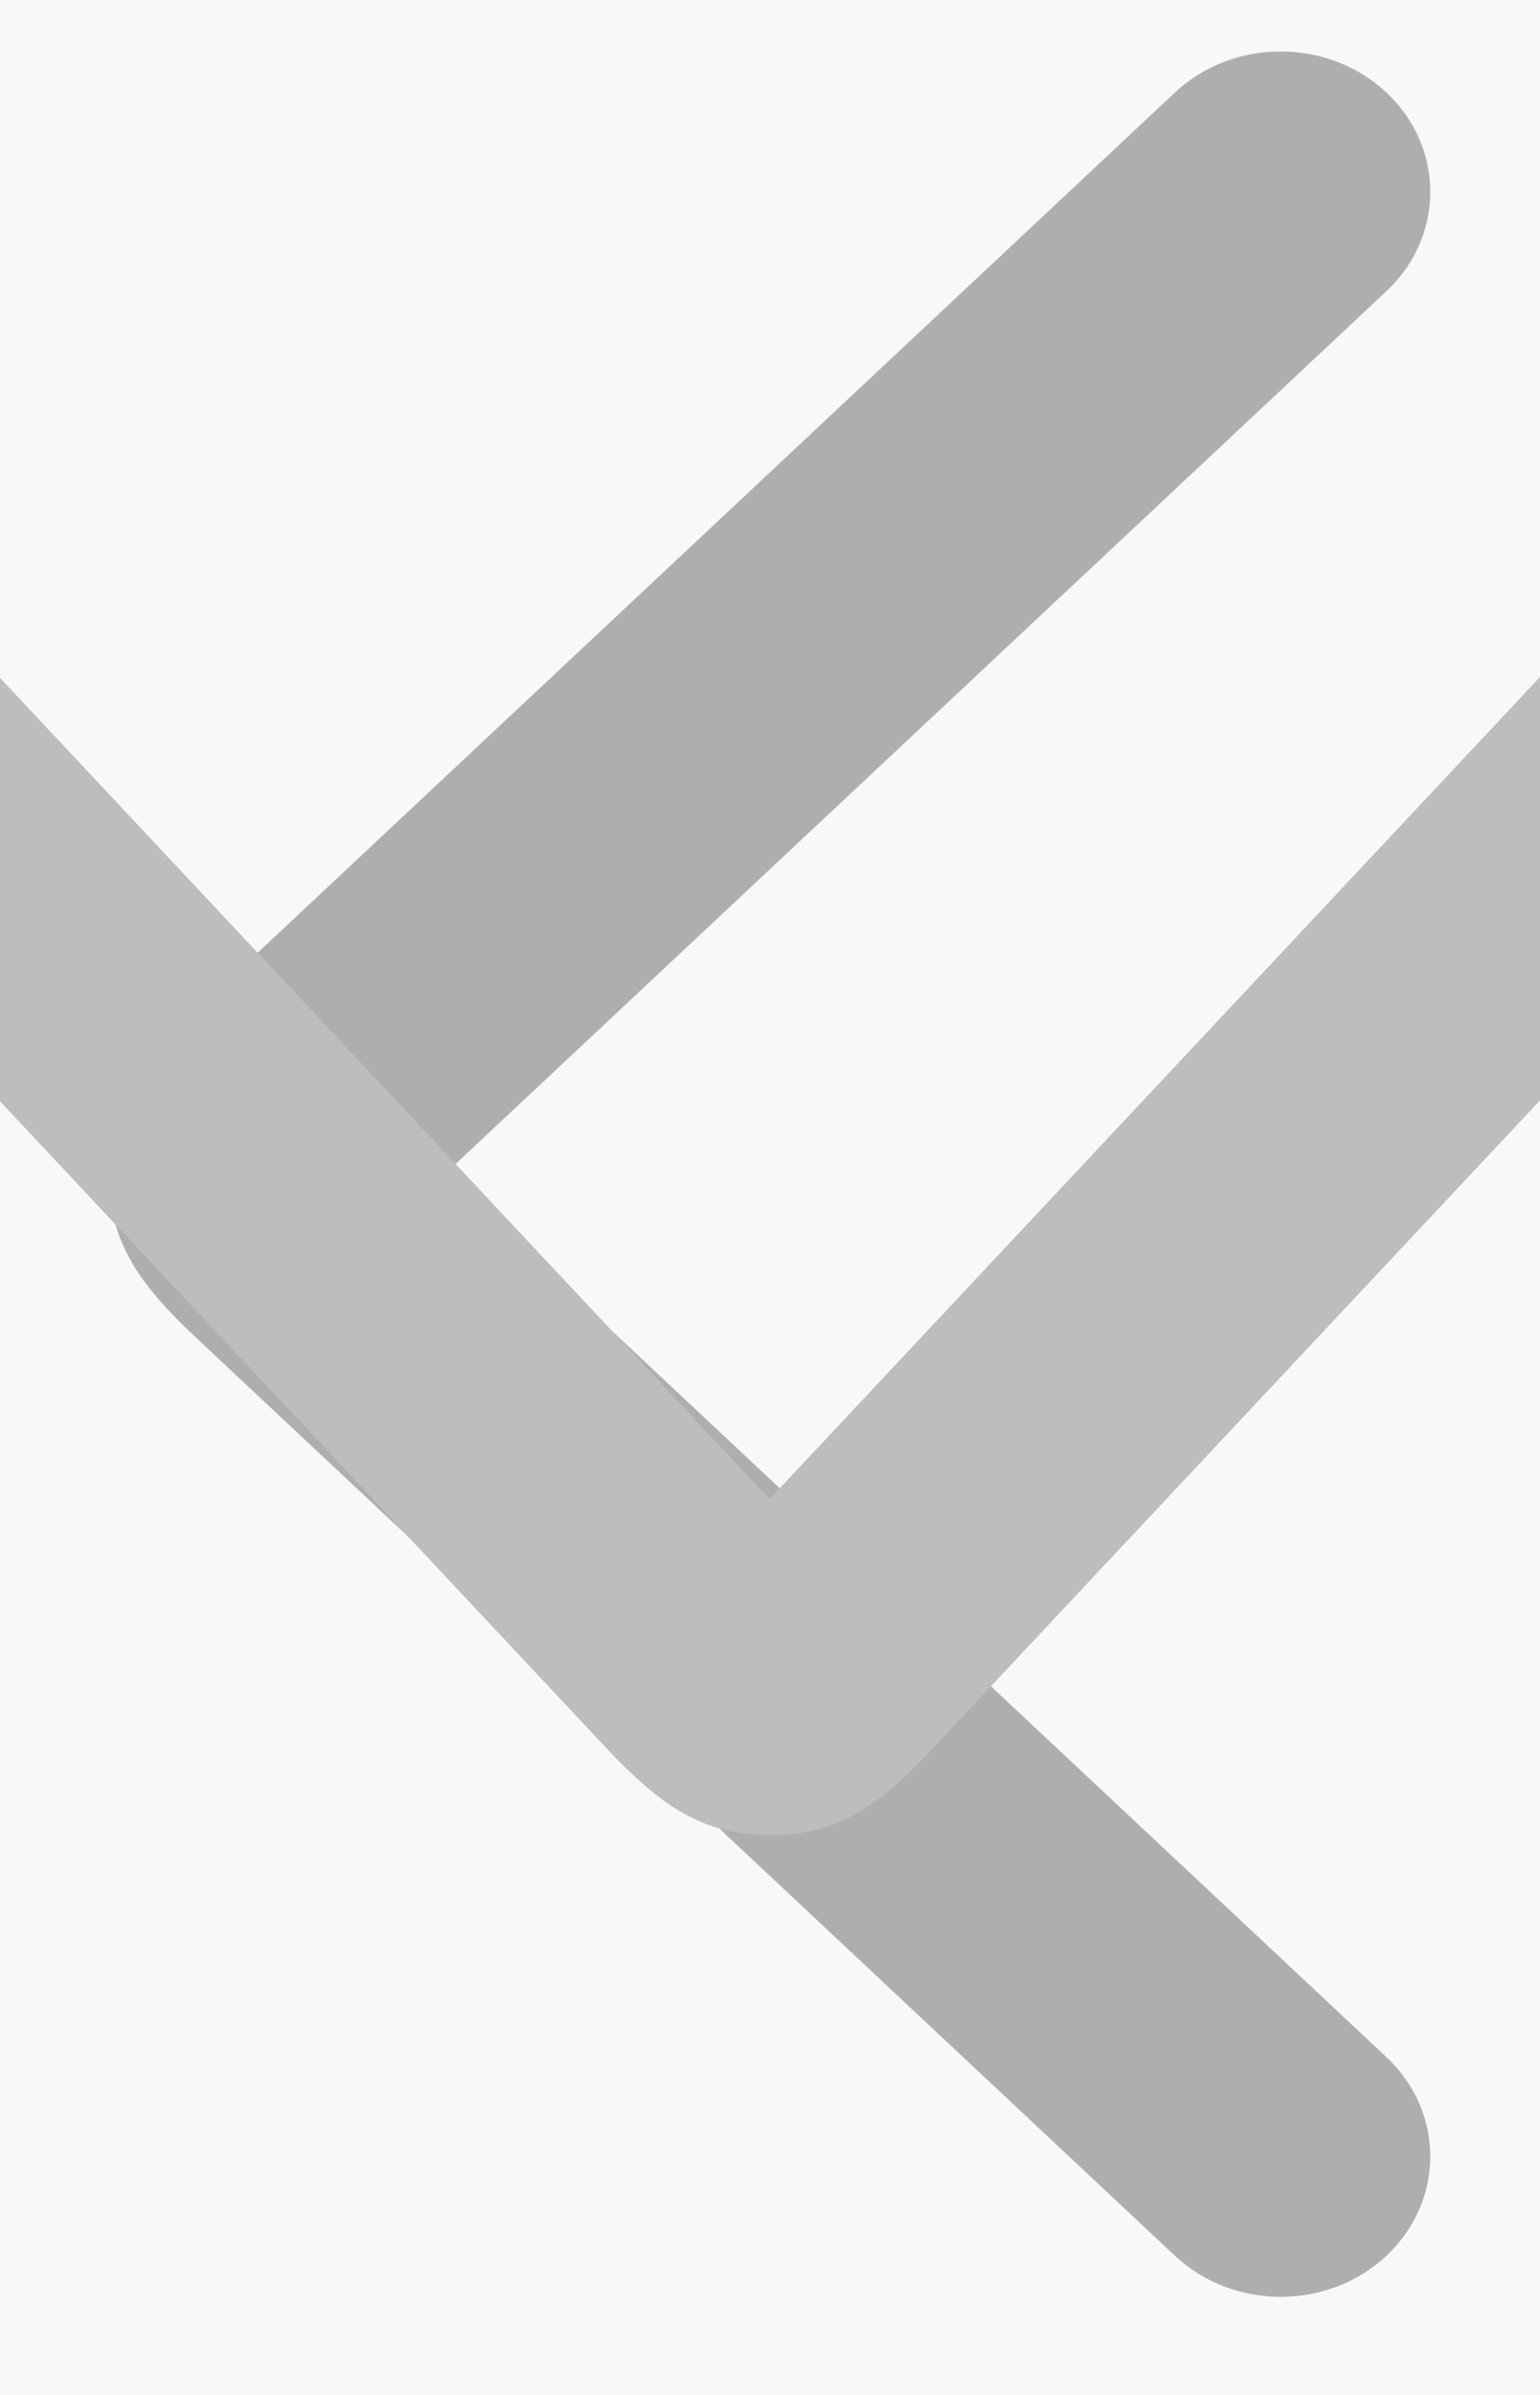
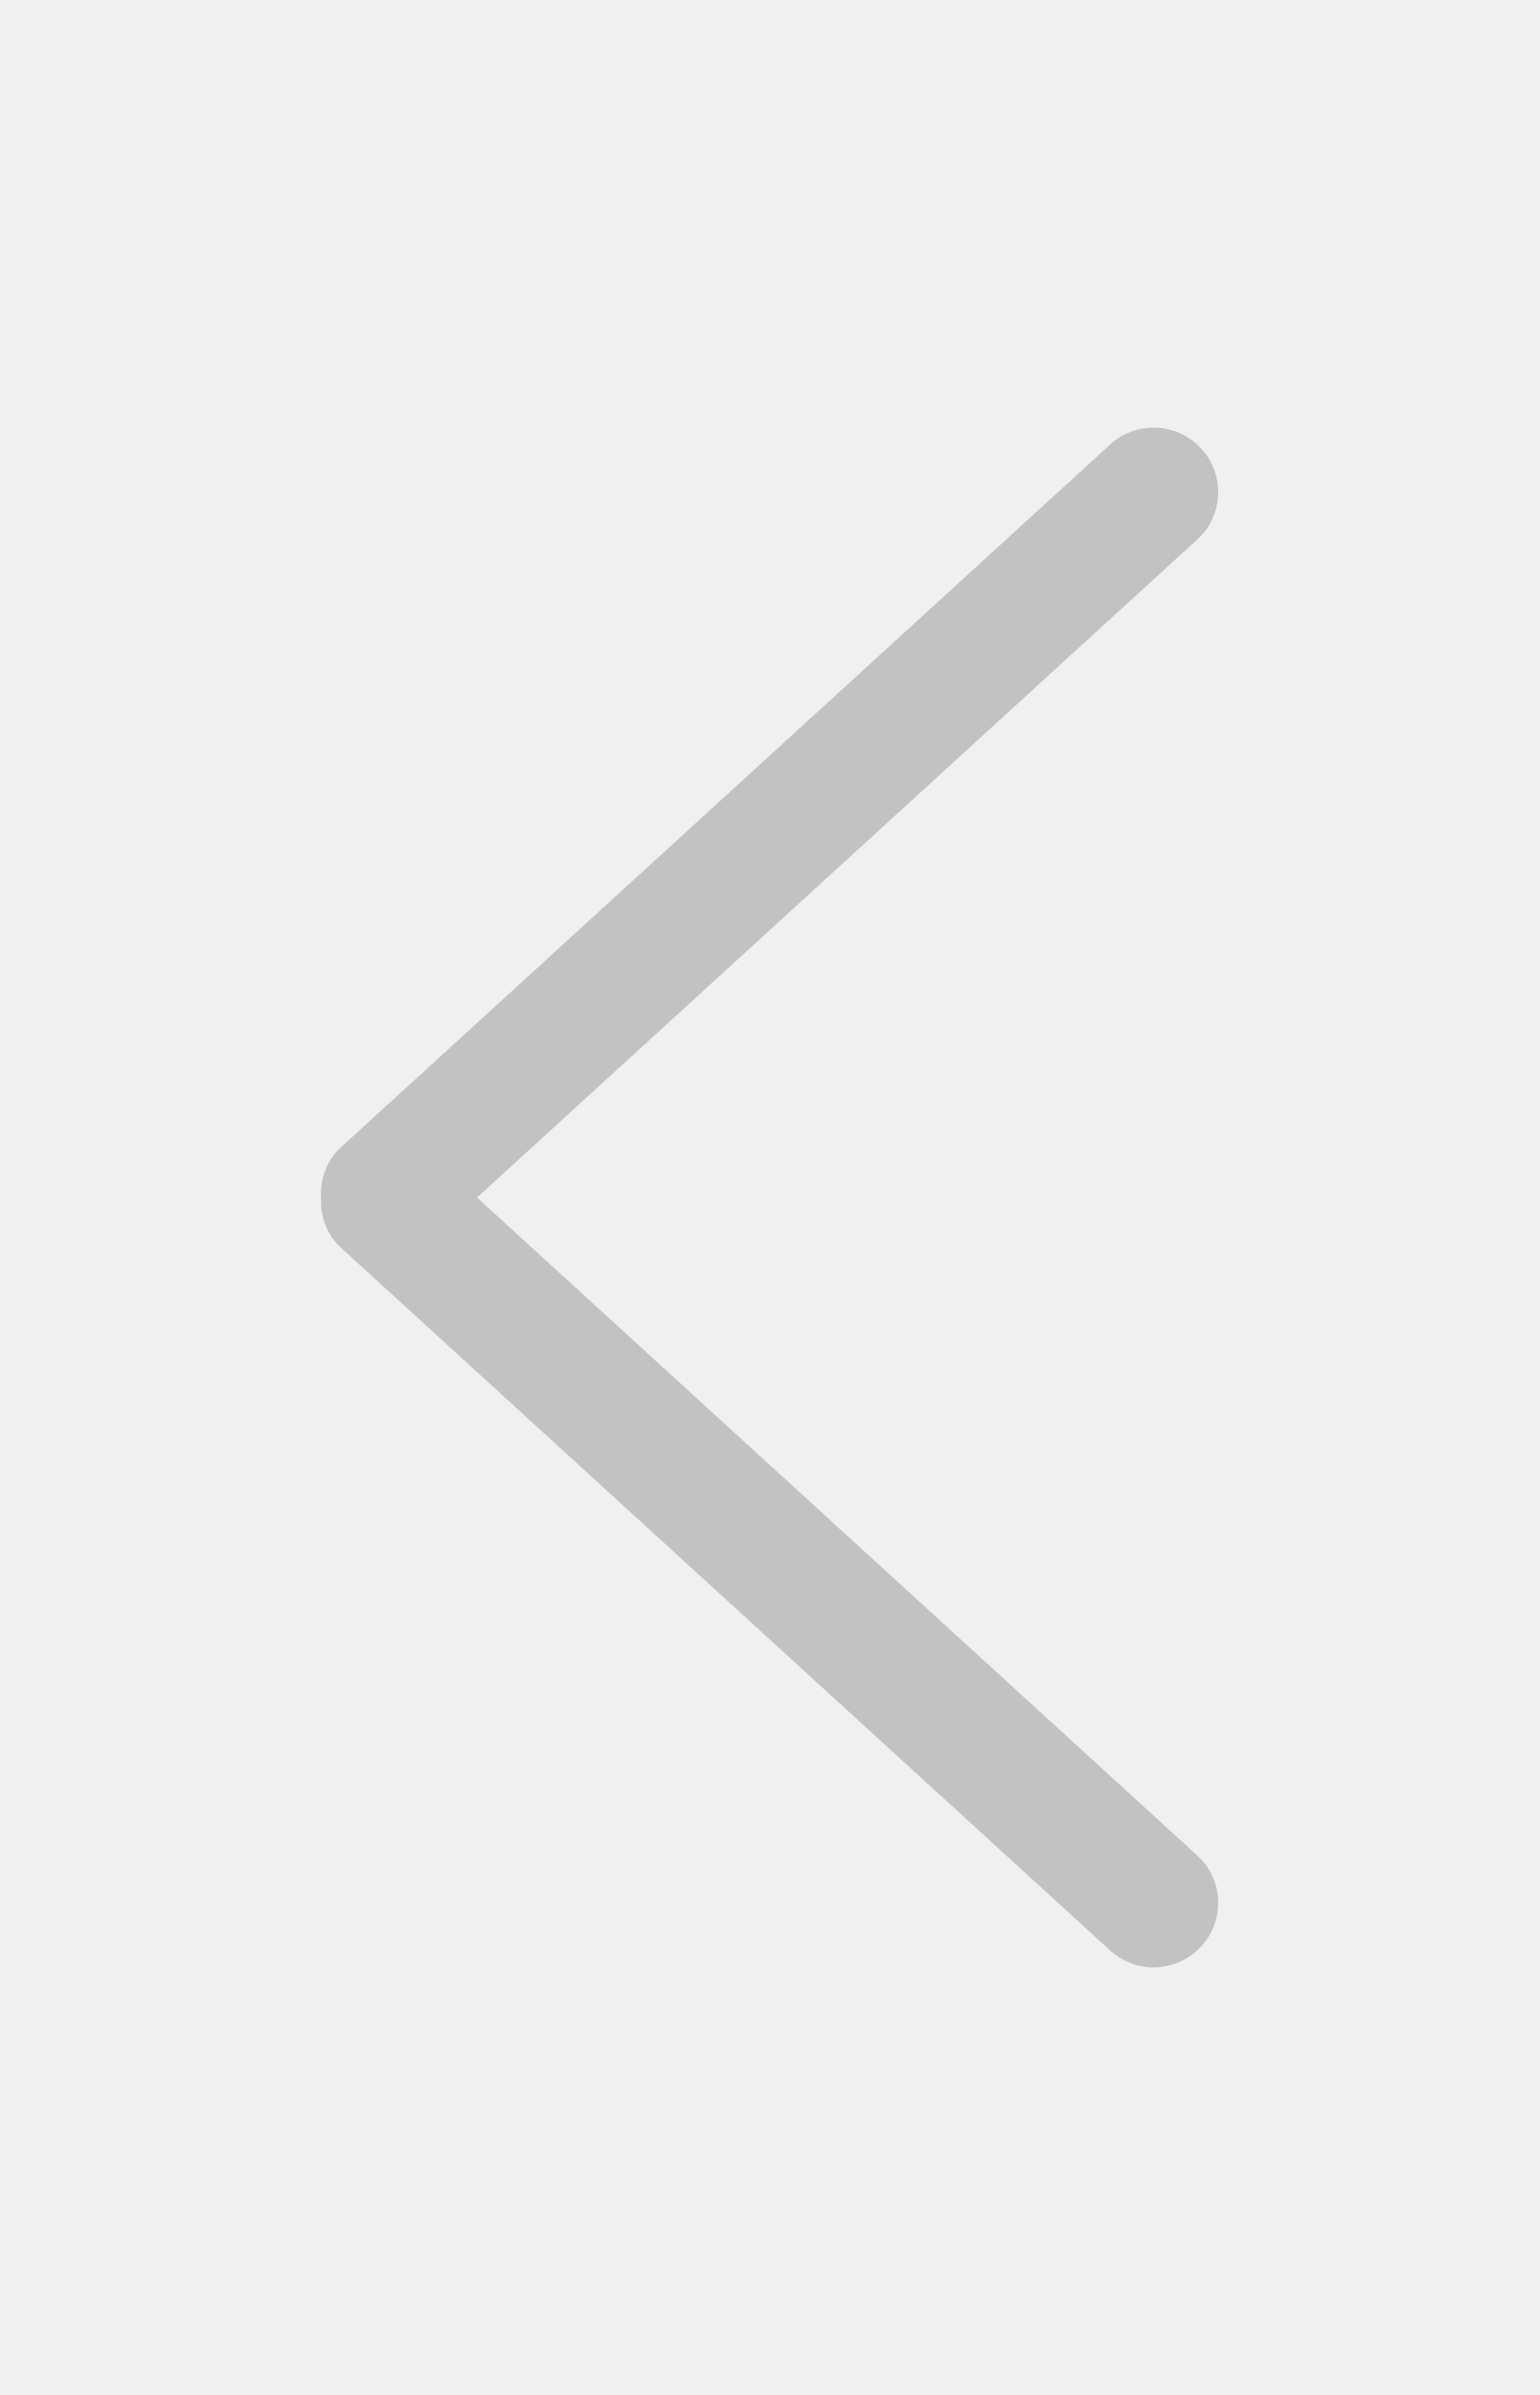
- <svg xmlns="http://www.w3.org/2000/svg" xmlns:xlink="http://www.w3.org/1999/xlink" width="9px" height="14px" viewBox="0 0 9 14" version="1.1">
-   <defs>
-     <path d="M7.5,11.727 C7.114,11.727 6.877,11.572 6.565,11.24 L1.178,5.494 C0.857,5.152 0.857,4.598 1.178,4.256 C1.498,3.915 2.018,3.915 2.338,4.256 L7.5,9.763 L12.662,4.256 C12.982,3.915 13.502,3.915 13.822,4.256 C14.143,4.598 14.143,5.152 13.822,5.494 C13.822,5.494 10.244,9.311 8.454,11.219 C8.136,11.559 7.886,11.727 7.5,11.727 Z" id="path-1" />
-   </defs>
-   <g id="Final" stroke="none" stroke-width="1" fill="none" fill-rule="evenodd">
-     <g id="v1-3-1-home-dashboard-footer" transform="translate(-1283, -608)">
-       <rect fill="#F8F8F8" x="0" y="0" width="1366" height="829" />
-       <g id="favorites" transform="translate(40, 595)" opacity="0.3">
-         <g id="Icons-/-Arrow-Right-/-M-Copy" transform="translate(1247.5, 20) scale(-1, 1) translate(-1247.5, -20) translate(1240, 12)">
-           <g id="Direct-/-Icons-/-Arrow-Right-/-M">
-             <rect id="box" x="0" y="0" width="15" height="16" />
-             <mask id="mask-2" fill="white">
-               <use xlink:href="#path-1" />
-             </mask>
-             <use id="icon_arrow-right_m" fill="#000000" fill-rule="nonzero" transform="translate(7.5, 7.863474) scale(-1, 1) rotate(-270) translate(-7.5, -7.863474) " xlink:href="#path-1" />
-             <g id="Color-/-Black" mask="url(#mask-2)" fill="#333333">
-               <g transform="translate(-76.875, -57)" id="#333333">
-                 <polygon points="0 0 169 0 169 130 0 130" />
-               </g>
-             </g>
-           </g>
-         </g>
+ <svg xmlns="http://www.w3.org/2000/svg" version="1.1" x="0px" y="0px" width="9" height="14" viewBox="0 0 791.966 791.967" style="enable-background:new 0 0 791.966 791.967;" xml:space="preserve" fill="#c2c2c2">
+   <g>
+     <g>
+       <g>
+         <path d="M245.454,396.017L617.077,56.579c12.973-12.94,12.973-33.934,0-46.874c-12.973-12.94-34.033-12.94-47.006,0     L174.615,370.896c-6.932,6.899-9.87,16.076-9.408,25.087c-0.462,9.045,2.476,18.188,9.408,25.088l395.456,361.19     c12.973,12.94,34.033,12.94,47.006,0c12.973-12.939,12.973-33.934,0-46.873L245.454,396.017z" />
      </g>
    </g>
  </g>
+   <g>
+ </g>
+   <g>
+ </g>
+   <g>
+ </g>
+   <g>
+ </g>
+   <g>
+ </g>
+   <g>
+ </g>
+   <g>
+ </g>
+   <g>
+ </g>
+   <g>
+ </g>
+   <g>
+ </g>
+   <g>
+ </g>
+   <g>
+ </g>
+   <g>
+ </g>
+   <g>
+ </g>
+   <g>
+ </g>
</svg>
